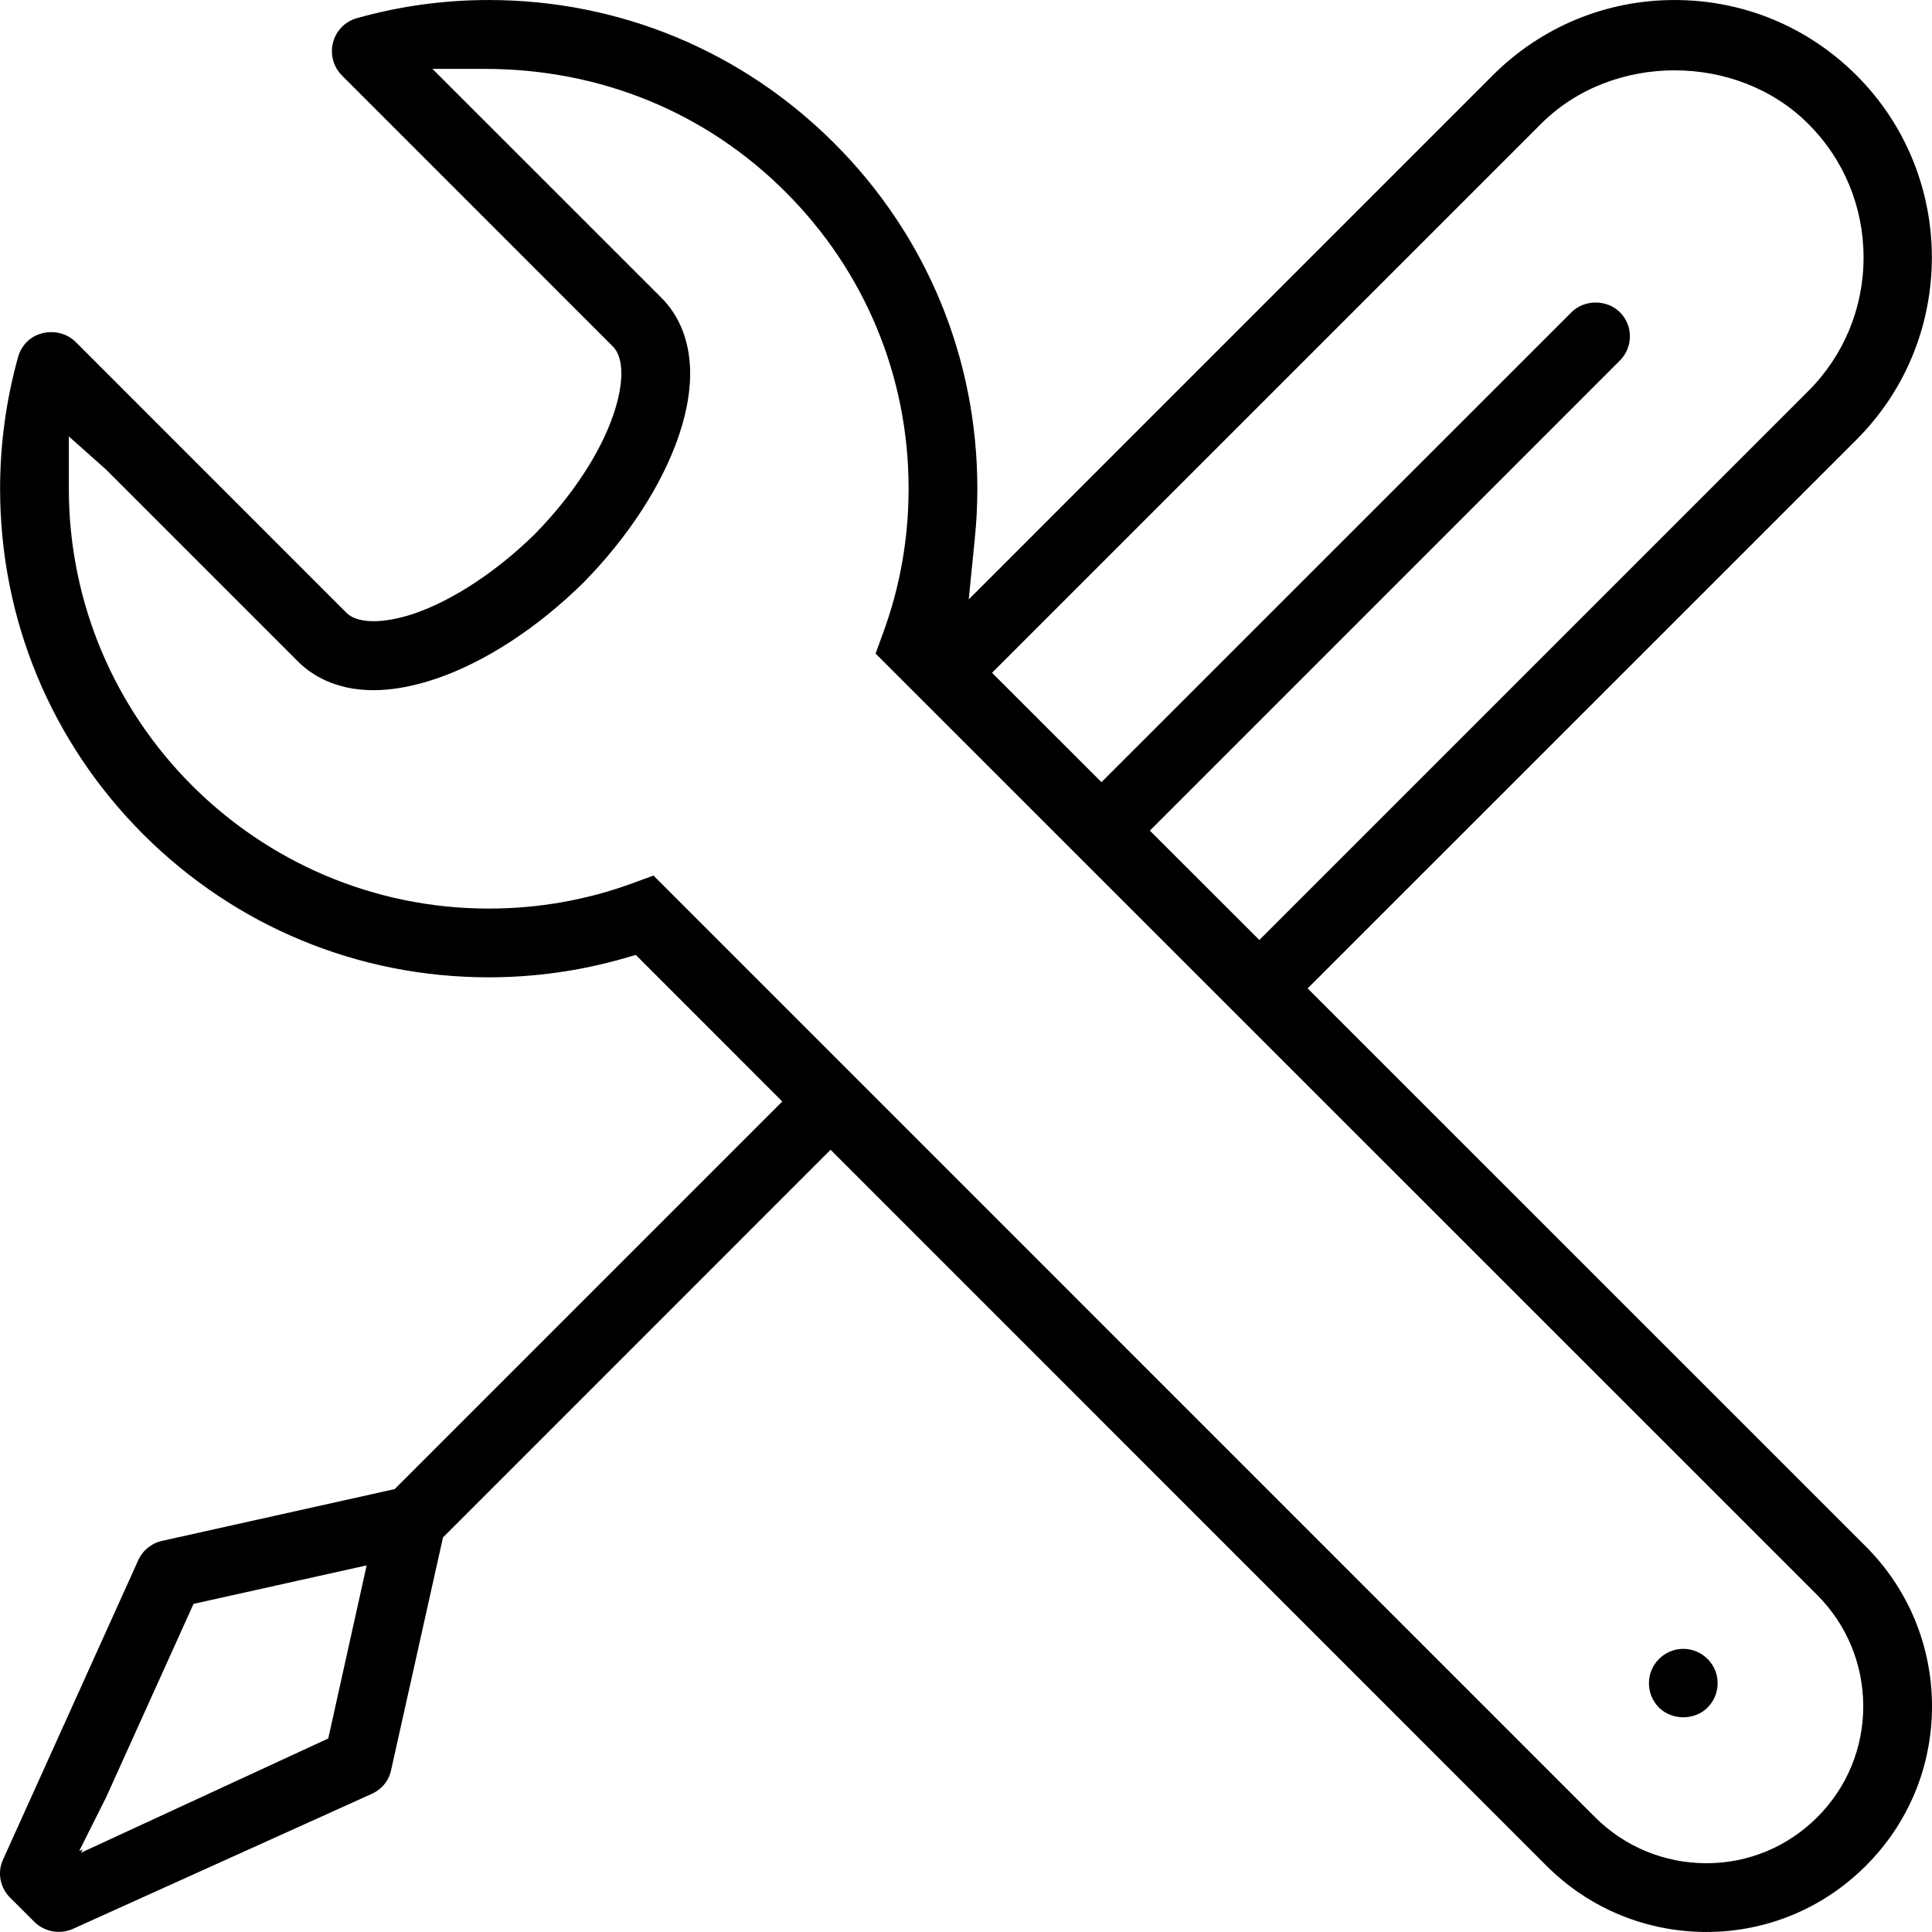
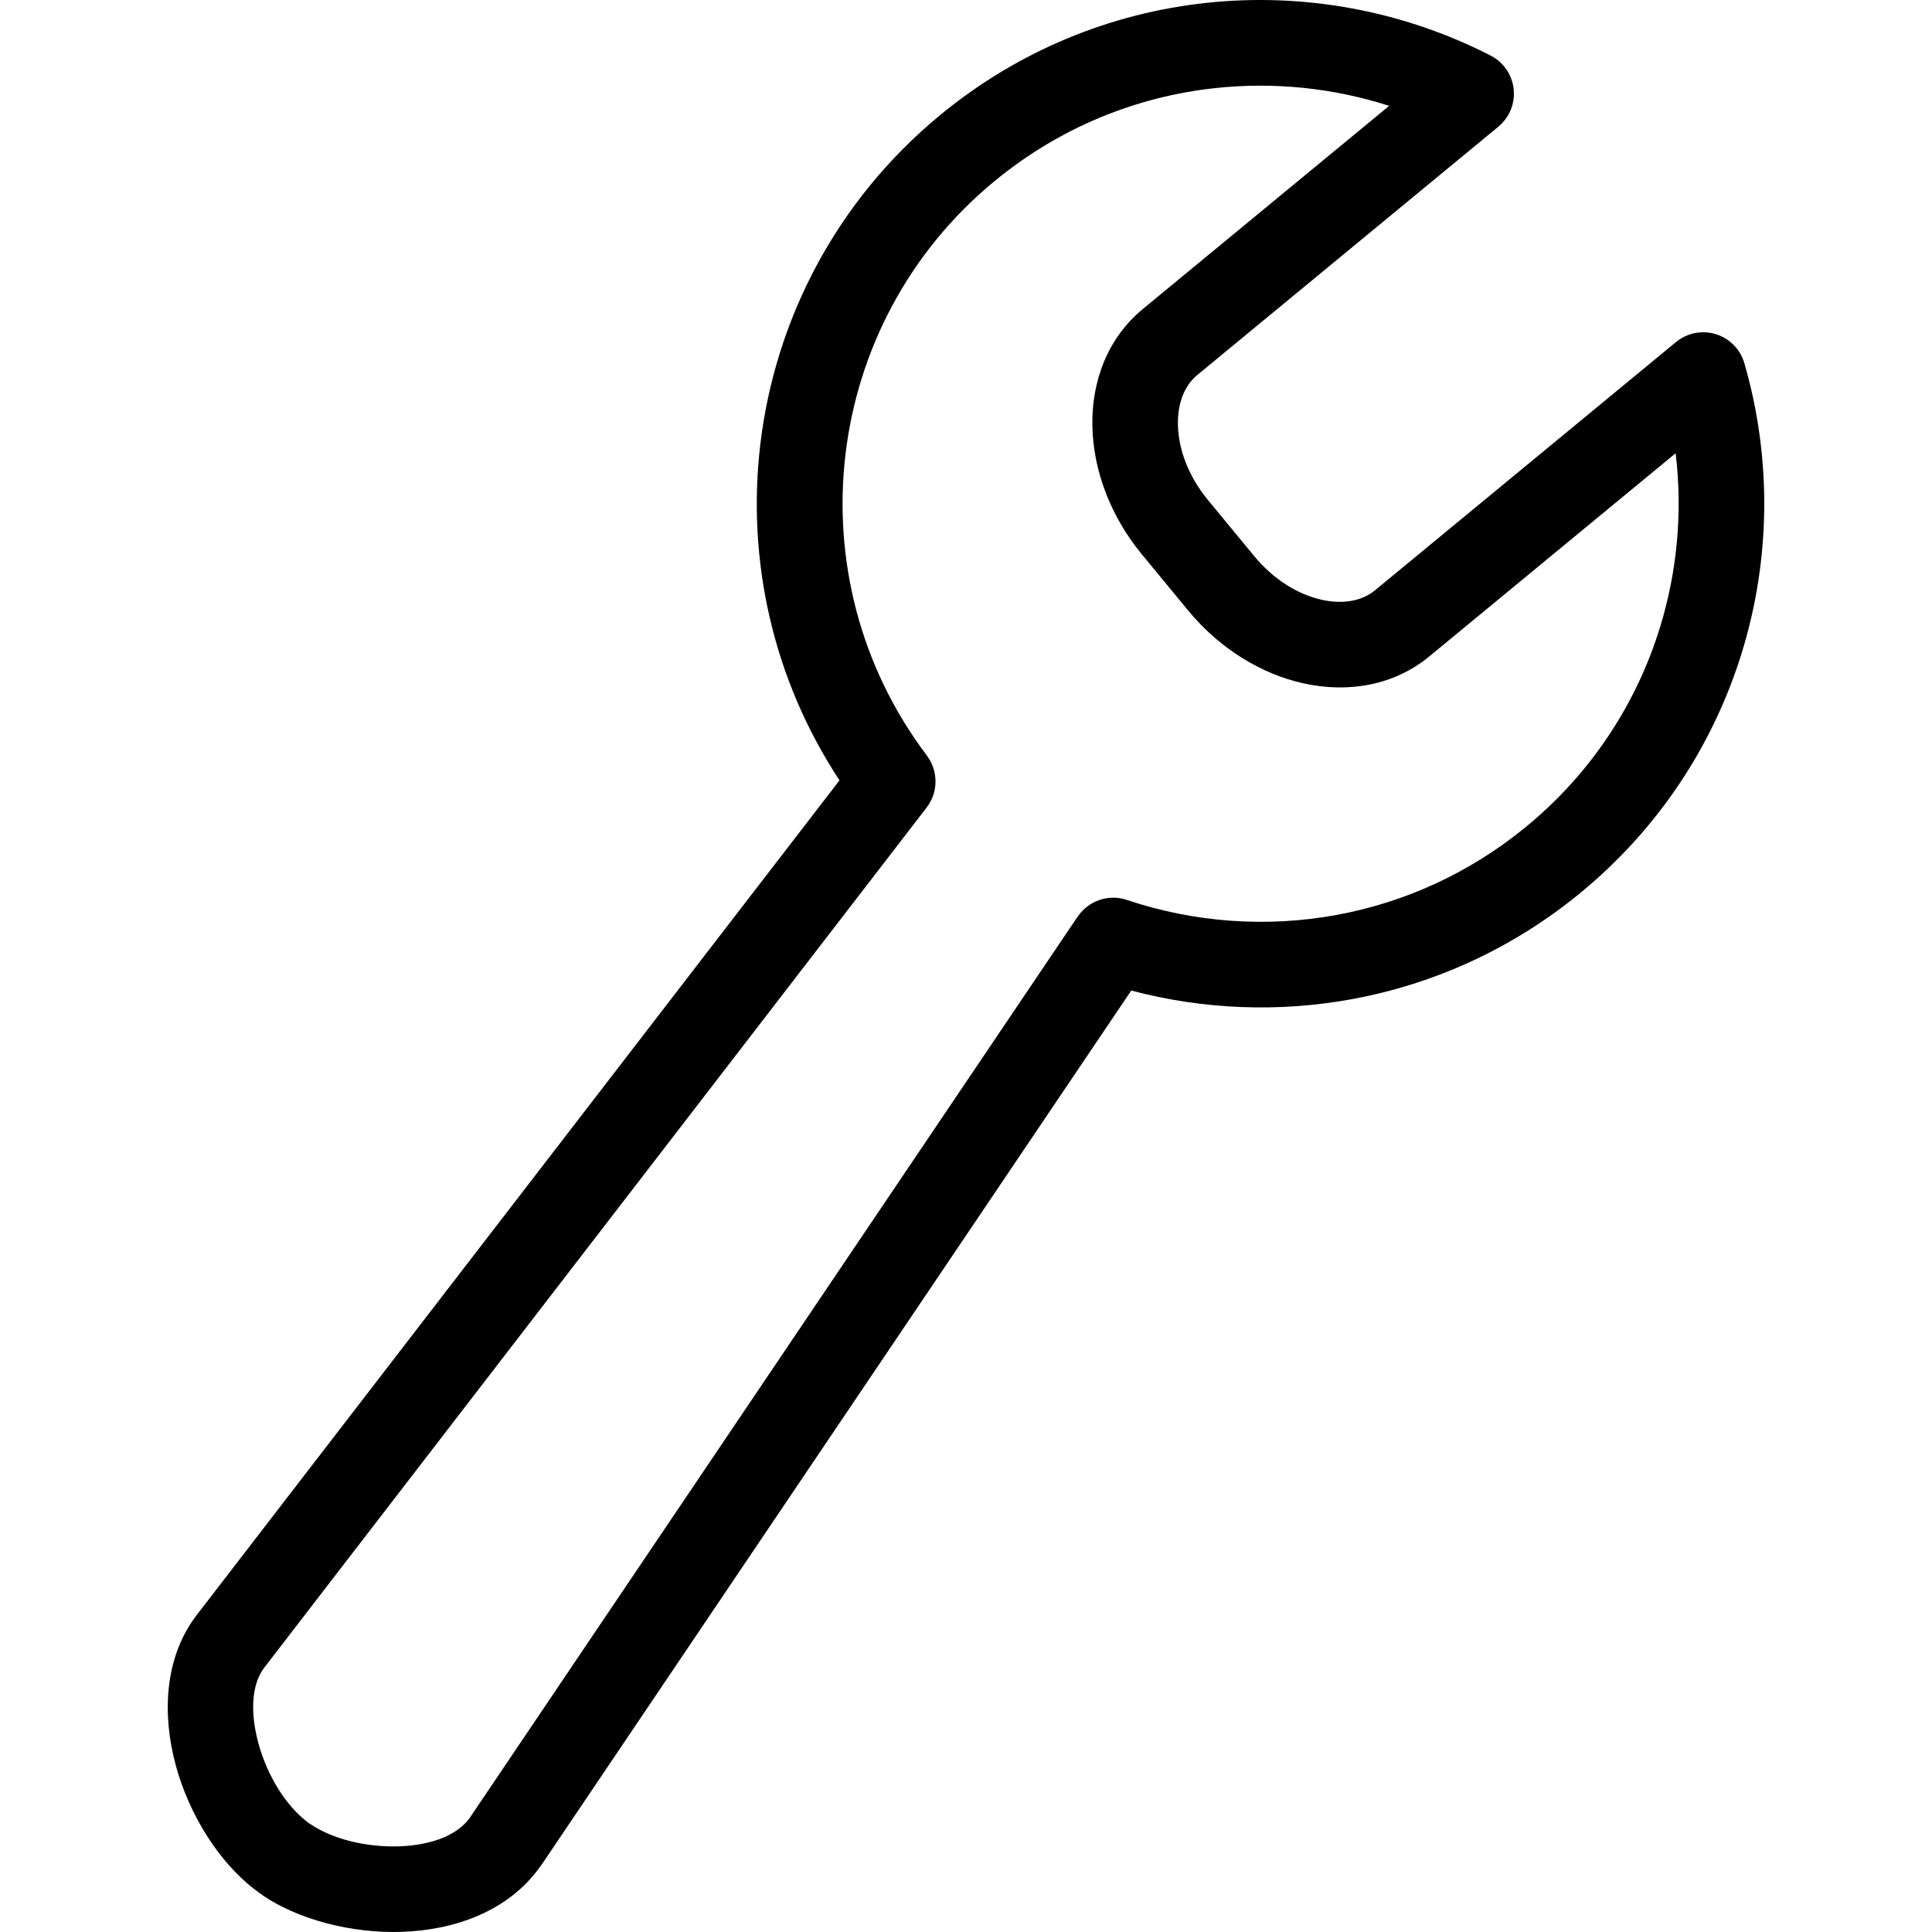
- <svg xmlns="http://www.w3.org/2000/svg" id="Layer_1" enable-background="new 0 0 512 512" height="512" viewBox="0 0 512 512" width="512">
-   <g id="wrench_screwdriver_2_">
-     <path d="m494.471 409.842-147.936-147.904 145.498-145.467c26.578-26.593 26.578-69.89-.016-96.483-12.874-12.875-29.998-19.984-48.233-19.984-18.203 0-35.328 7.109-48.218 19.984l-138.842 138.857 1.594-15.968c.453-4.406.688-8.875.688-13.391 0-34.578-13.469-67.108-37.922-91.53-24.468-24.468-56.984-37.952-91.592-37.952-11.875 0-23.625 1.625-34.922 4.812-1.5.406-2.844 1.219-3.953 2.297-3.547 3.562-3.547 9.328 0 12.89l71.796 71.812c2.938 2.938 3 9.64.188 17.937-3.484 10.312-10.922 21.625-20.921 31.844-10.14 9.921-21.734 17.531-31.906 20.999-8.188 2.766-14.922 2.672-17.844-.078l-71.905-71.92c-3.453-3.438-9.484-3.438-12.906 0-1.094 1.125-1.875 2.453-2.312 3.969-3.156 11.265-4.781 23.031-4.781 34.921 0 34.608 13.468 67.124 37.921 91.608 24.452 24.421 56.967 37.905 91.56 37.905 12.14 0 24.155-1.688 35.749-5l3.234-.938 38.828 38.843-102.717 102.718-61.765 13.75c-1.625.375-3.125 1.219-4.359 2.422-.812.812-1.453 1.766-1.906 2.828l-35.843 79.357c-1.453 3.328-.703 7.266 1.953 9.922l6.453 6.438c2.625 2.594 6.656 3.344 10.015 1.906l79.14-35.749c1.188-.531 2.141-1.141 2.953-1.969 1.203-1.203 2.031-2.703 2.391-4.375l13.766-61.718 1.188-1.188 101.529-101.546 189.732 189.763c11.266 11.25 26.297 17.5 42.344 17.531 15.969 0 30.983-6.25 42.265-17.531 11.312-11.281 17.547-26.312 17.547-42.312-.033-15.999-6.268-31.03-17.533-42.31zm-407.479 50.874-65.499 30.264.391-.844-.891.391 7.141-14.249 23.156-51.234 45.874-10.202zm321.402-427.901c18.875-18.905 51.906-18.905 70.827.016 9.438 9.422 14.641 22.016 14.641 35.391 0 13.39-5.203 25.968-14.656 35.421l-145.467 145.466-29.016-28.984 124.577-124.591c1.703-1.719 2.641-3.984 2.641-6.406 0-2.406-.938-4.688-2.641-6.375-3.438-3.421-9.375-3.437-12.812-.031l-124.592 124.56-28.999-28.984zm73.186 448.775c-7.859 7.859-18.28 12.188-29.374 12.188-11.172-.031-21.625-4.359-29.469-12.172l-249.559-249.575-5.453 2c-12.219 4.5-25.078 6.75-38.218 6.75-61.343 0-111.264-49.921-111.264-111.295v-13.828l9.781 8.703 50.921 50.921c3.484 3.469 9.765 7.625 20.046 7.625 5.078 0 10.672-1.047 16.641-3.062 12.953-4.422 26.781-13.438 38.921-25.375 11.859-12.062 20.859-25.875 25.297-38.875 7.094-20.843.203-31.921-4.547-36.655l-60.702-60.687h13.812c30.78 0 58.718 11.578 79.749 32.609 21.062 21.047 32.64 48.952 32.625 78.624 0 13.203-2.266 26.046-6.75 38.233l-2 5.484 249.559 249.512c7.828 7.844 12.156 18.297 12.188 29.469-.001 11.094-4.329 21.563-12.204 29.406z" />
-     <path d="m446.097 436.966c-2.438 0-4.734.969-6.453 2.688s-2.656 4-2.656 6.438c0 2.406.938 4.703 2.656 6.438 3.438 3.406 9.453 3.438 12.859 0 1.75-1.734 2.688-4.031 2.688-6.438 0-2.438-.938-4.719-2.656-6.438-1.735-1.735-4.016-2.688-6.438-2.688z" />
+ <svg xmlns="http://www.w3.org/2000/svg" clip-rule="evenodd" fill-rule="evenodd" height="512" image-rendering="optimizeQuality" shape-rendering="geometricPrecision" text-rendering="geometricPrecision" viewBox="0 0 1561590 1889780" width="512">
+   <g id="图层_x0020_1">
+     <path d="m942424 968905-576397 854546c-690 1022-1419 2004-2178 2942l-238 332c-30518 42314-82148 61195-134771 62926-49274 1617-100989-12094-135718-35518-630-427-764-590-3909-2857l-4023-3086-104-79-60 79c-35449-27303-63968-73239-77014-120807-13830-50440-10913-104422 17893-144360l352-476-25-15 1553-2083 496-650-5-5 628787-816497c-65555-99530-90720-216056-77515-328167 14336-121729 73859-238359 175934-322546 77044-63541 167660-99749 260052-109734 95096-10278 192225 7312 278431 51521 20567 10507 28717 35702 18211 56269-2699 5278-6365 9738-10670 13275l10 15-294568 242933c-13141 10839-19386 28871-18855 49170 620 23856 10452 50117 29327 73006l45395 55048c18836 22834 42761 37463 66115 42627 19758 4365 38643 1632 51854-9262l294558-242933c17848-14679 44219-12109 58898 5739 3884 4723 6563 10045 8066 15586 26787 92824 25493 191297-2659 282563-27398 88801-80209 170889-157287 234460-66879 55157-144027 89708-223705 104387-71919 13250-145893 10278-216230-8349zm-645956 807628 593596-880043 64 45c10254-15219 29759-22392 48004-16286 65972 22174 136839 27284 205430 14649 66076-12173 130093-40861 185637-86667 63868-52677 107651-120752 130381-194428 16990-55078 22229-113261 15348-170468l-240988 198753c-34119 28142-78716 36123-123059 26326-40747-9009-81603-33465-112706-71170l-45395-55048c-31054-37656-47265-82426-48356-124200-1181-45330 15180-87580 49363-115772l240924-198689c-54840-17630-112974-23548-170319-17347-76657 8284-151845 38326-215753 91033-84539 69727-133863 166435-145754 267423-11960 101544 13870 207365 79688 294434l-45 35c11102 14698 11514 35543-283 50822l-647592 840919-1156 1553-15-10c-12307 17566-12367 45236-4752 73001 8473 30895 26078 60024 47478 76508l-60 79c238 174 223 124 1954 1369 1230 883-680-541 1935 1220 21053 14202 53883 22467 86171 21410 28682-943 55495-9286 69107-27646 367-610 749-1210 1151-1806z" fill="rgb(0,0,0)" fill-rule="nonzero" />
  </g>
</svg>
